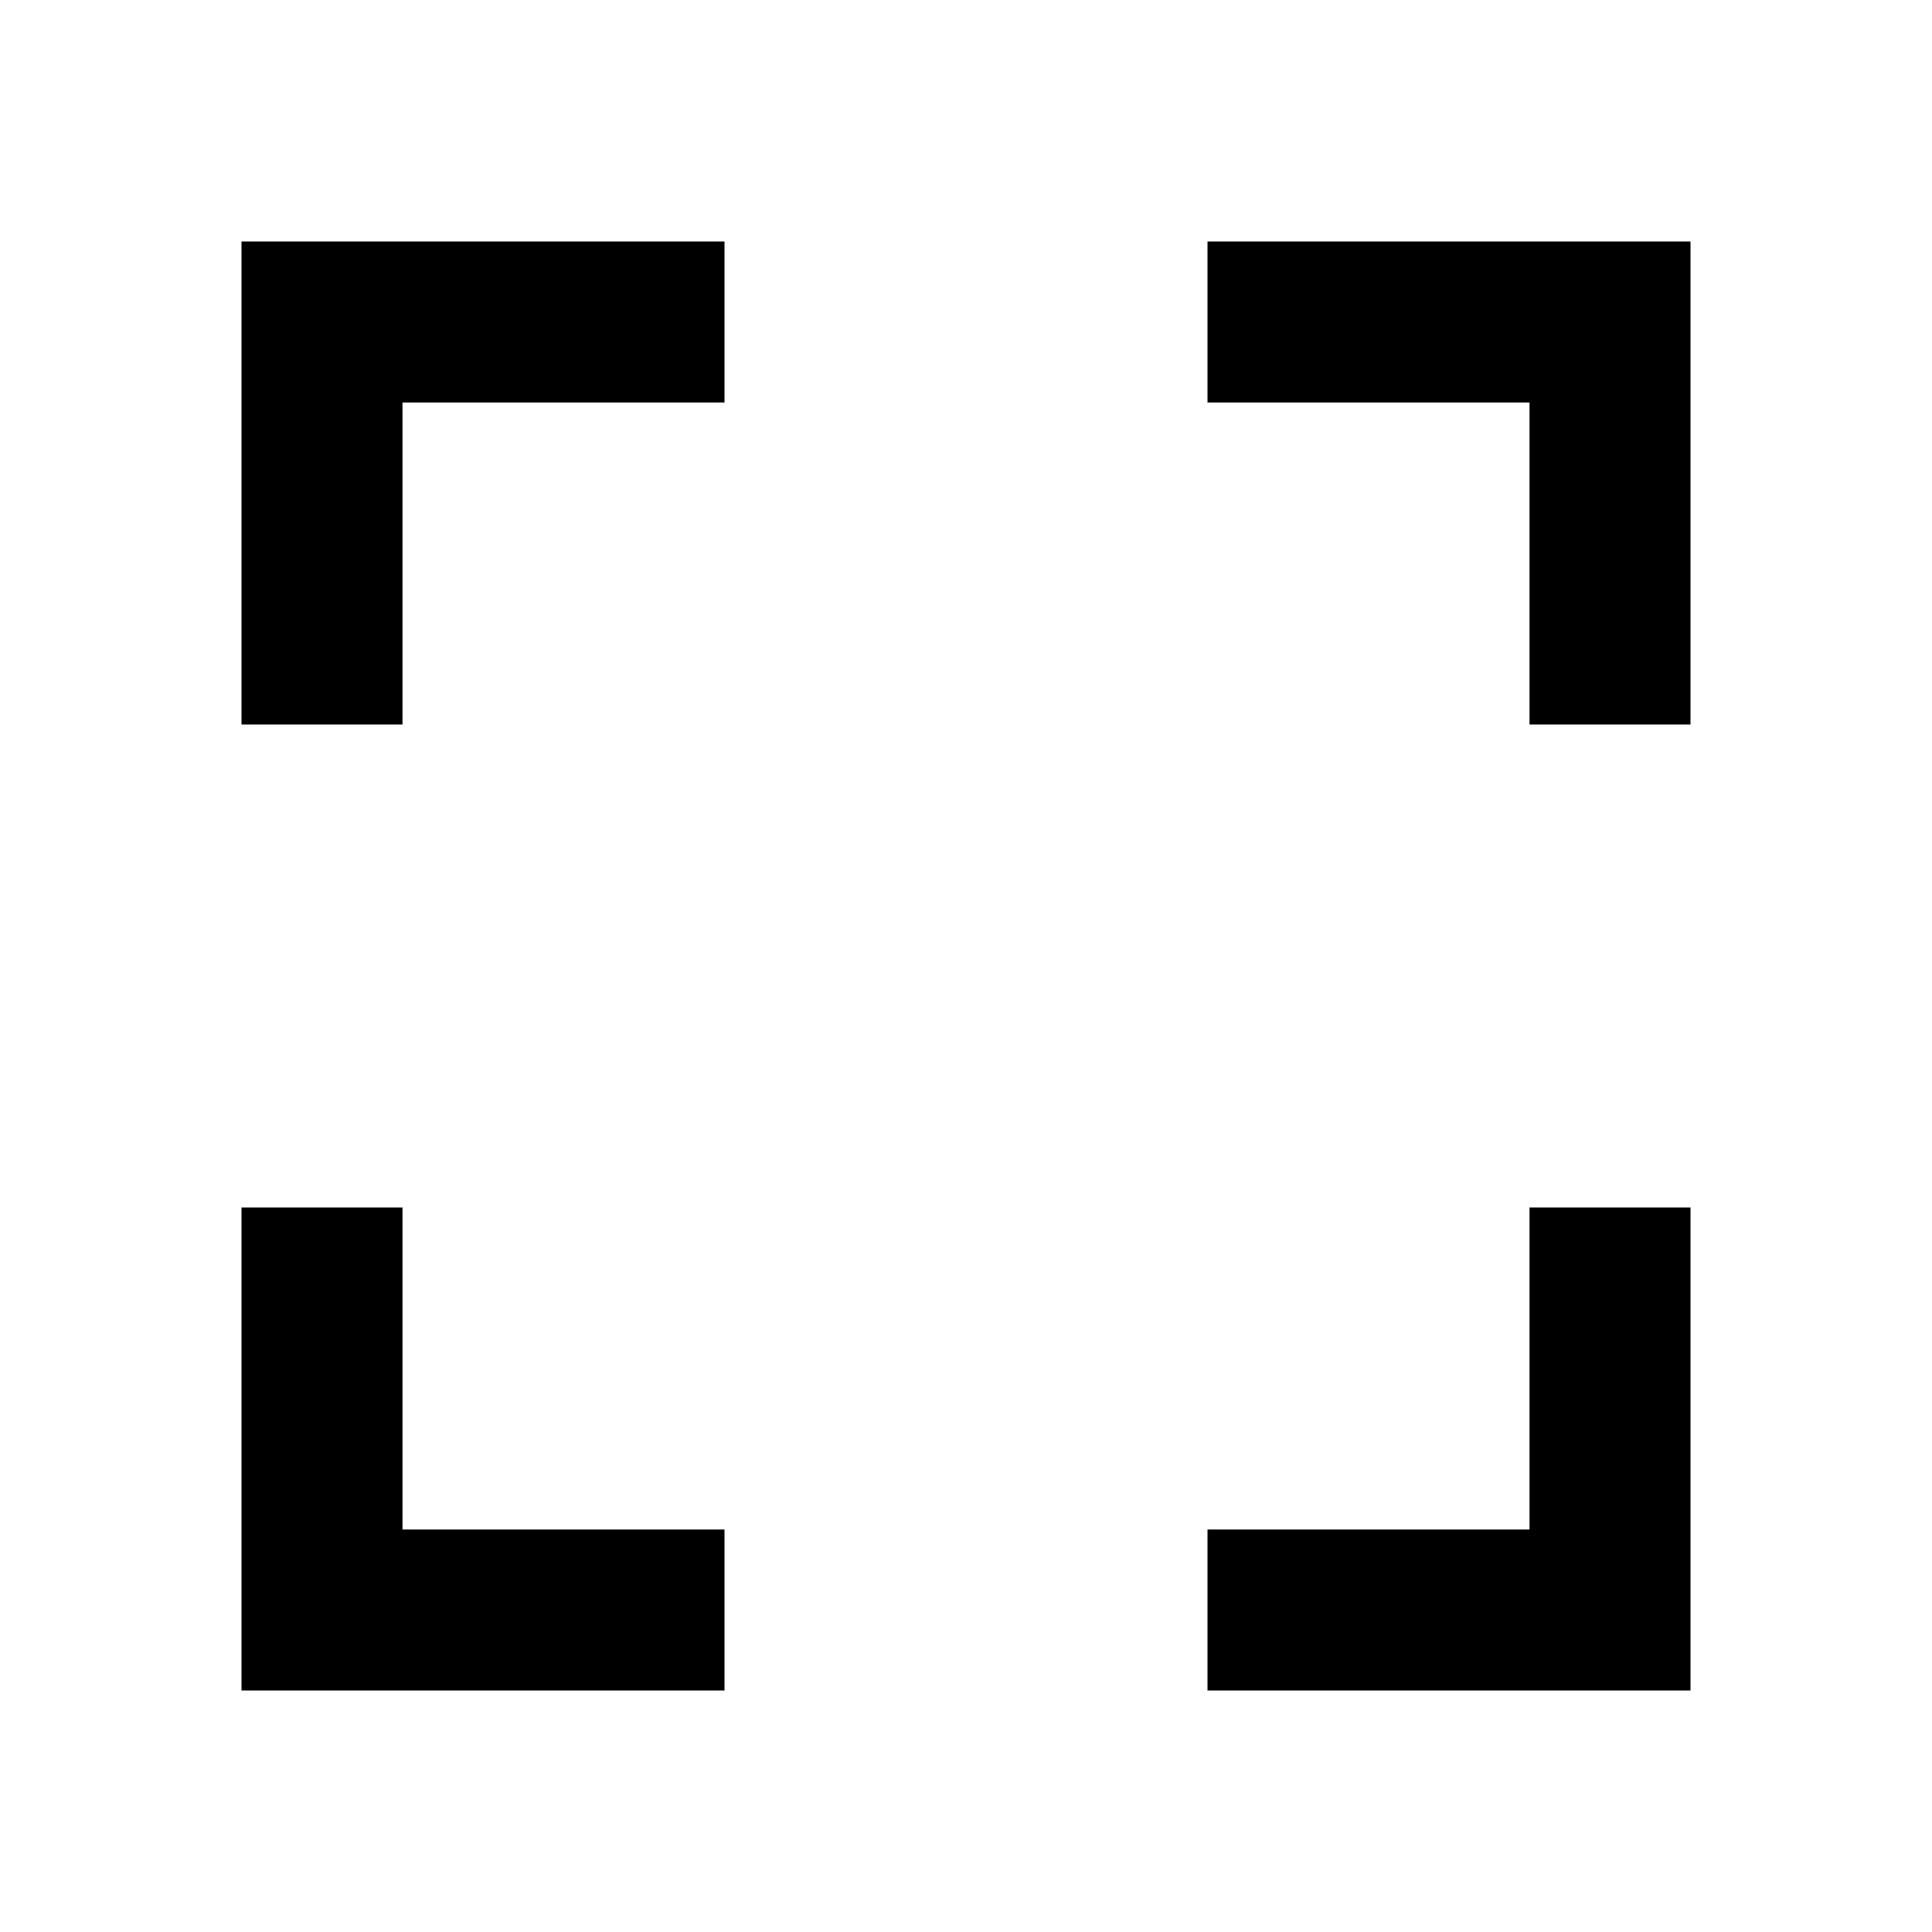
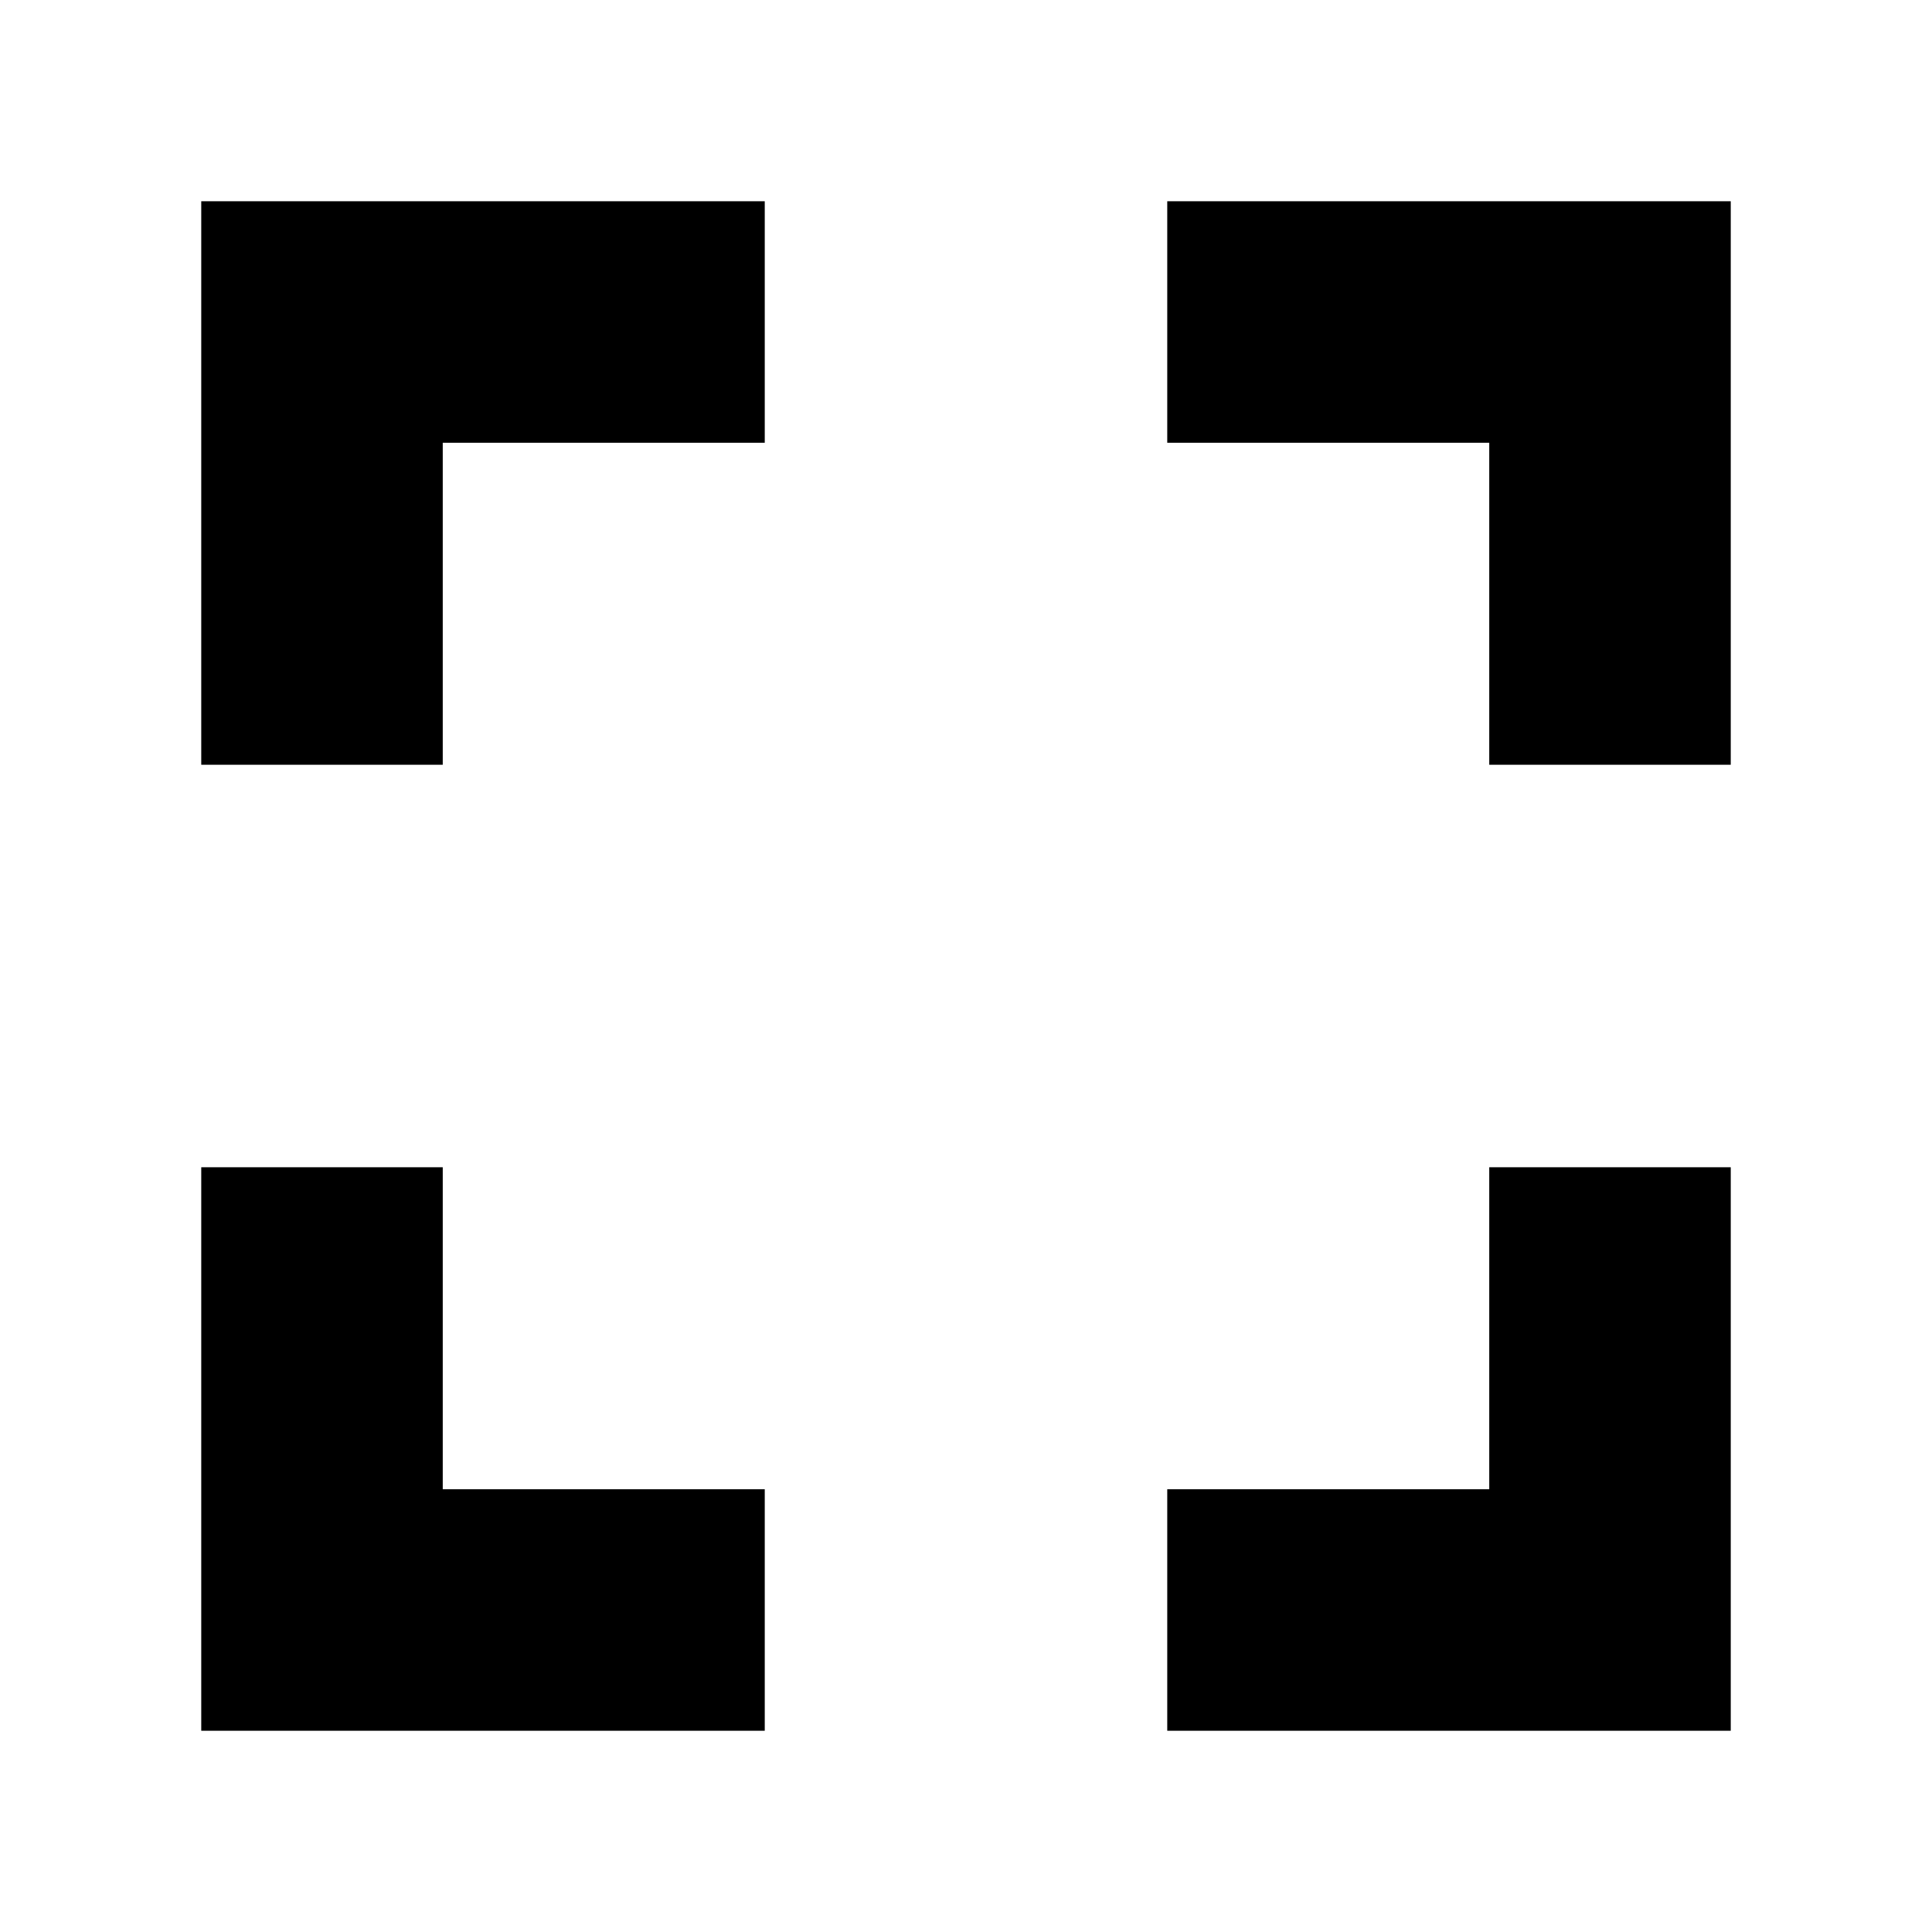
- <svg xmlns="http://www.w3.org/2000/svg" width="24" height="24" viewBox="0 0 24 24" fill="none">
+ <svg xmlns="http://www.w3.org/2000/svg" width="24" height="24" viewBox="0 0 24 24" fill="none" stroke="black">
  <path d="M3 3H9V5H5V9H3V3Z" fill="currentColor" />
  <path d="M3 21H9V19H5V15H3V21Z" fill="currentColor" />
  <path d="M15 21H21V15H19V19H15V21Z" fill="currentColor" />
  <path d="M21 3H15V5H19V9H21V3Z" fill="currentColor" />
</svg>
